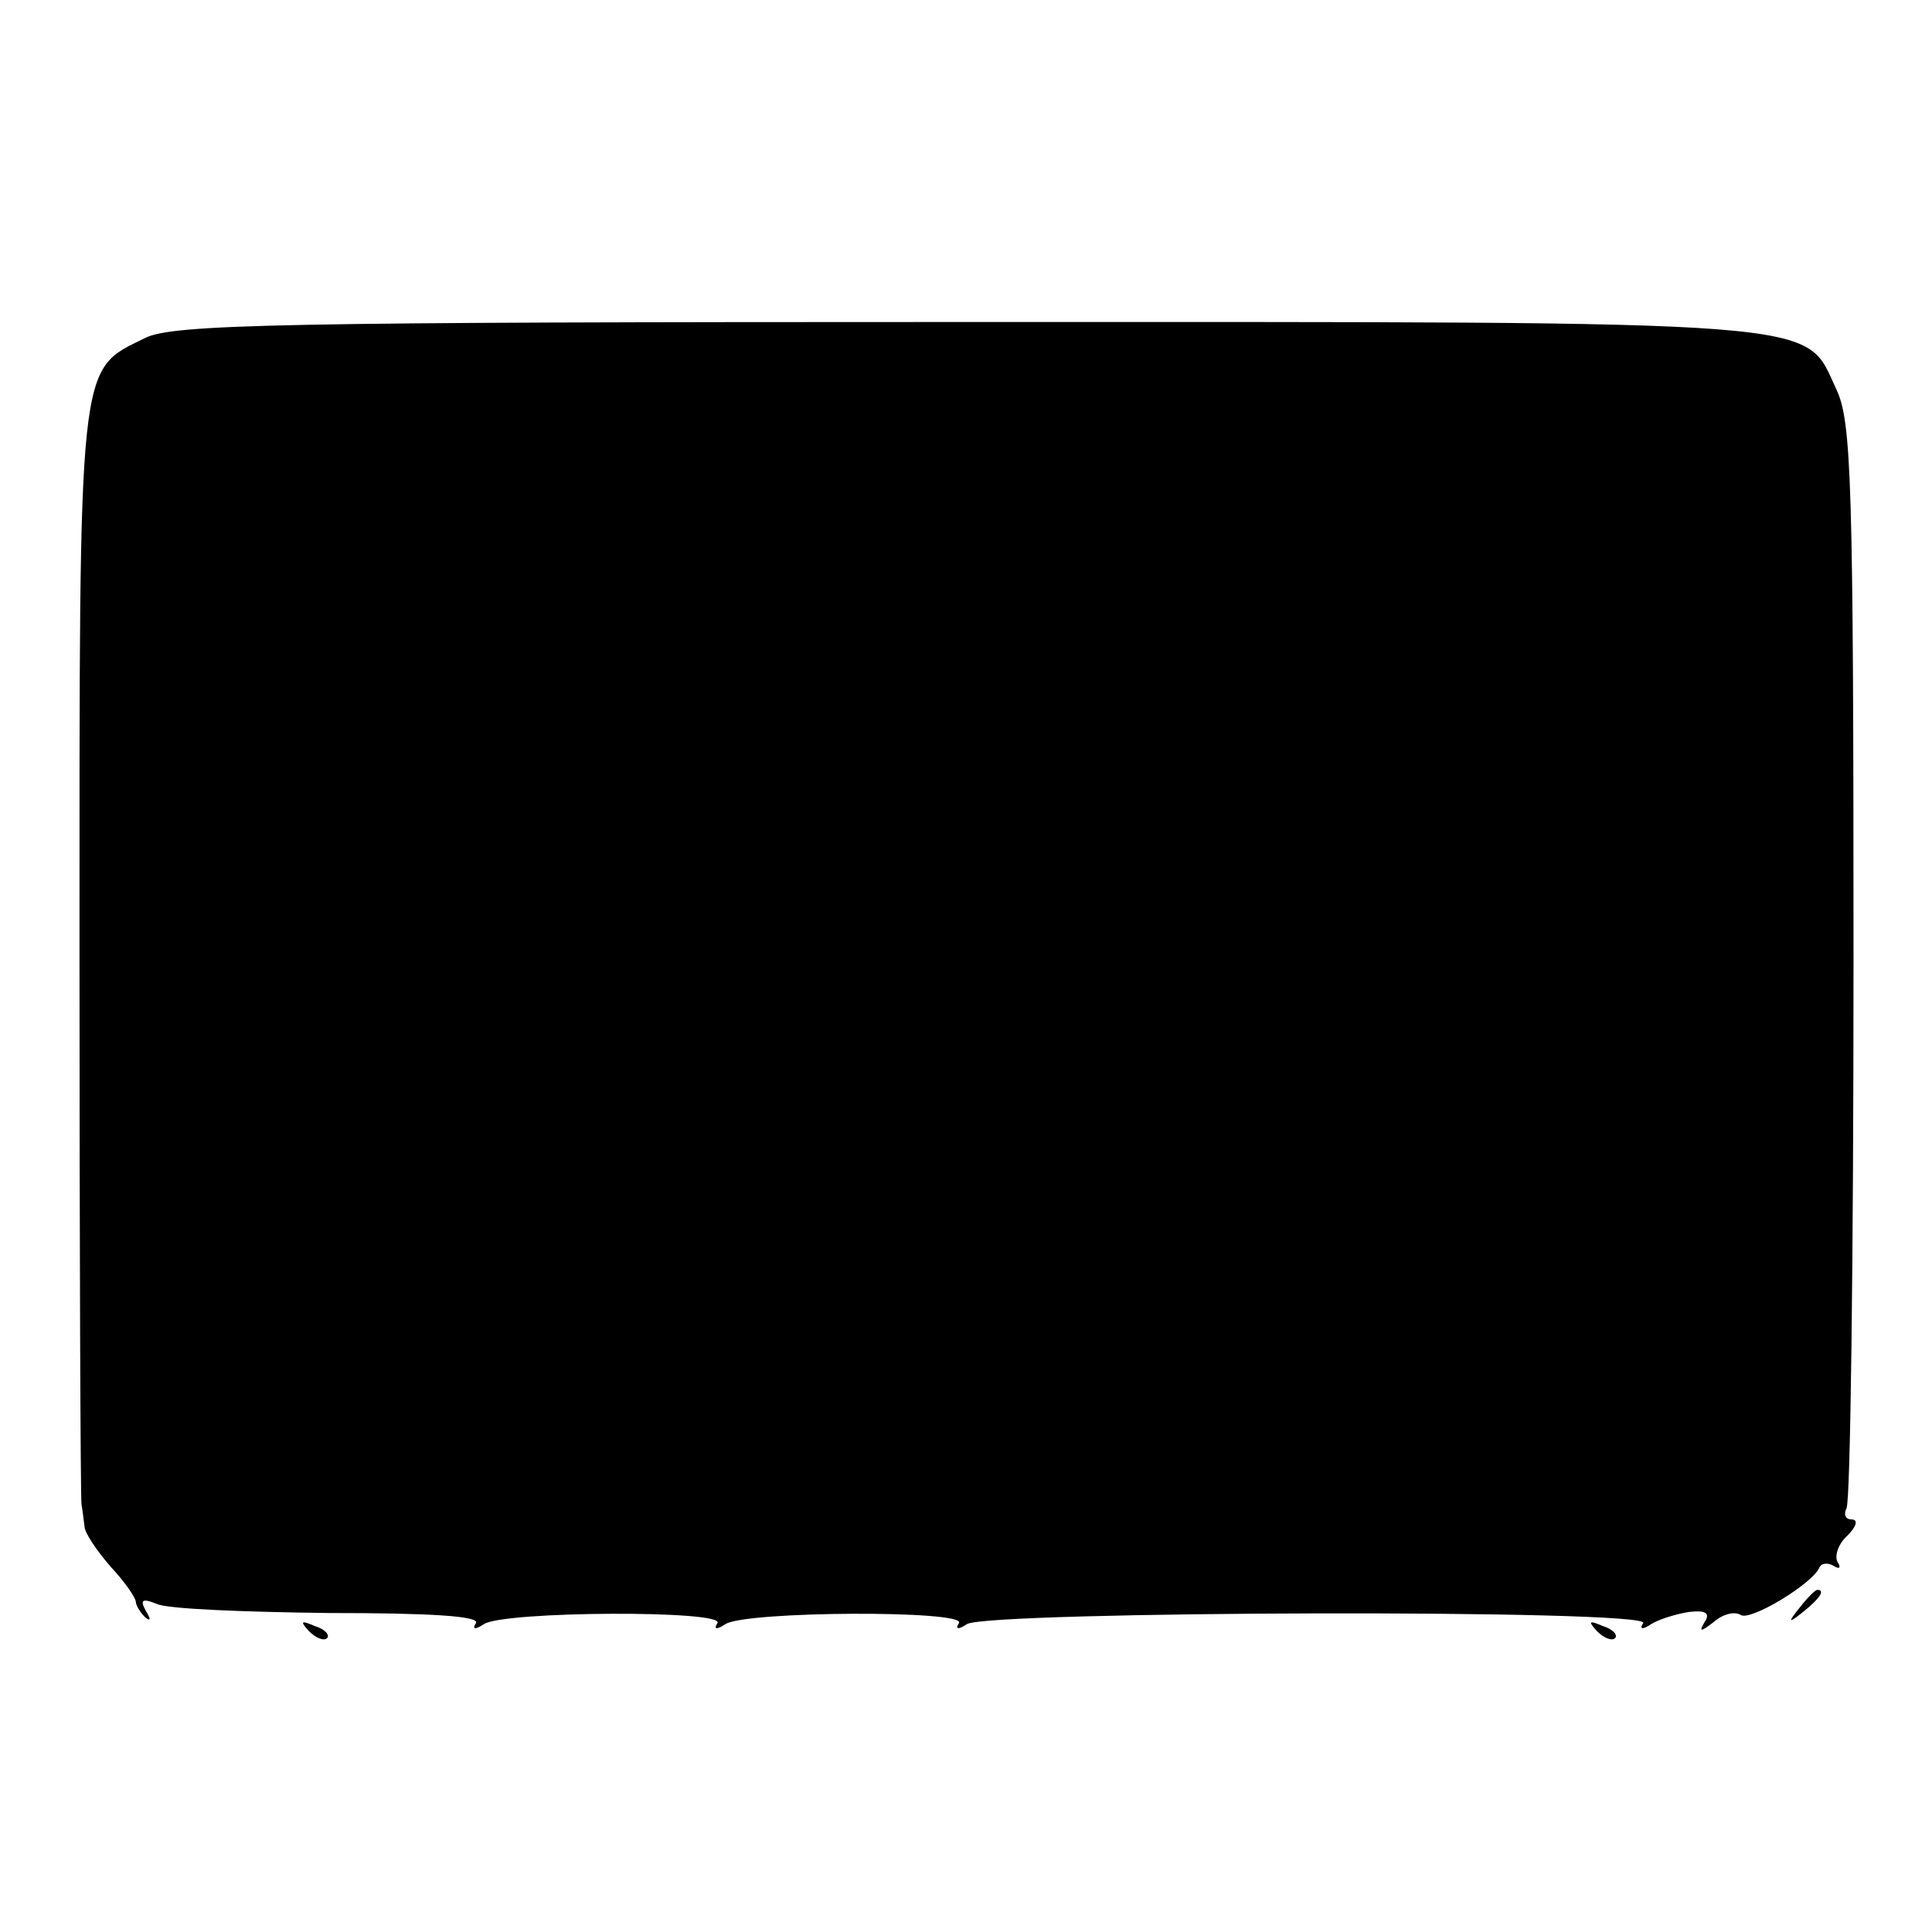
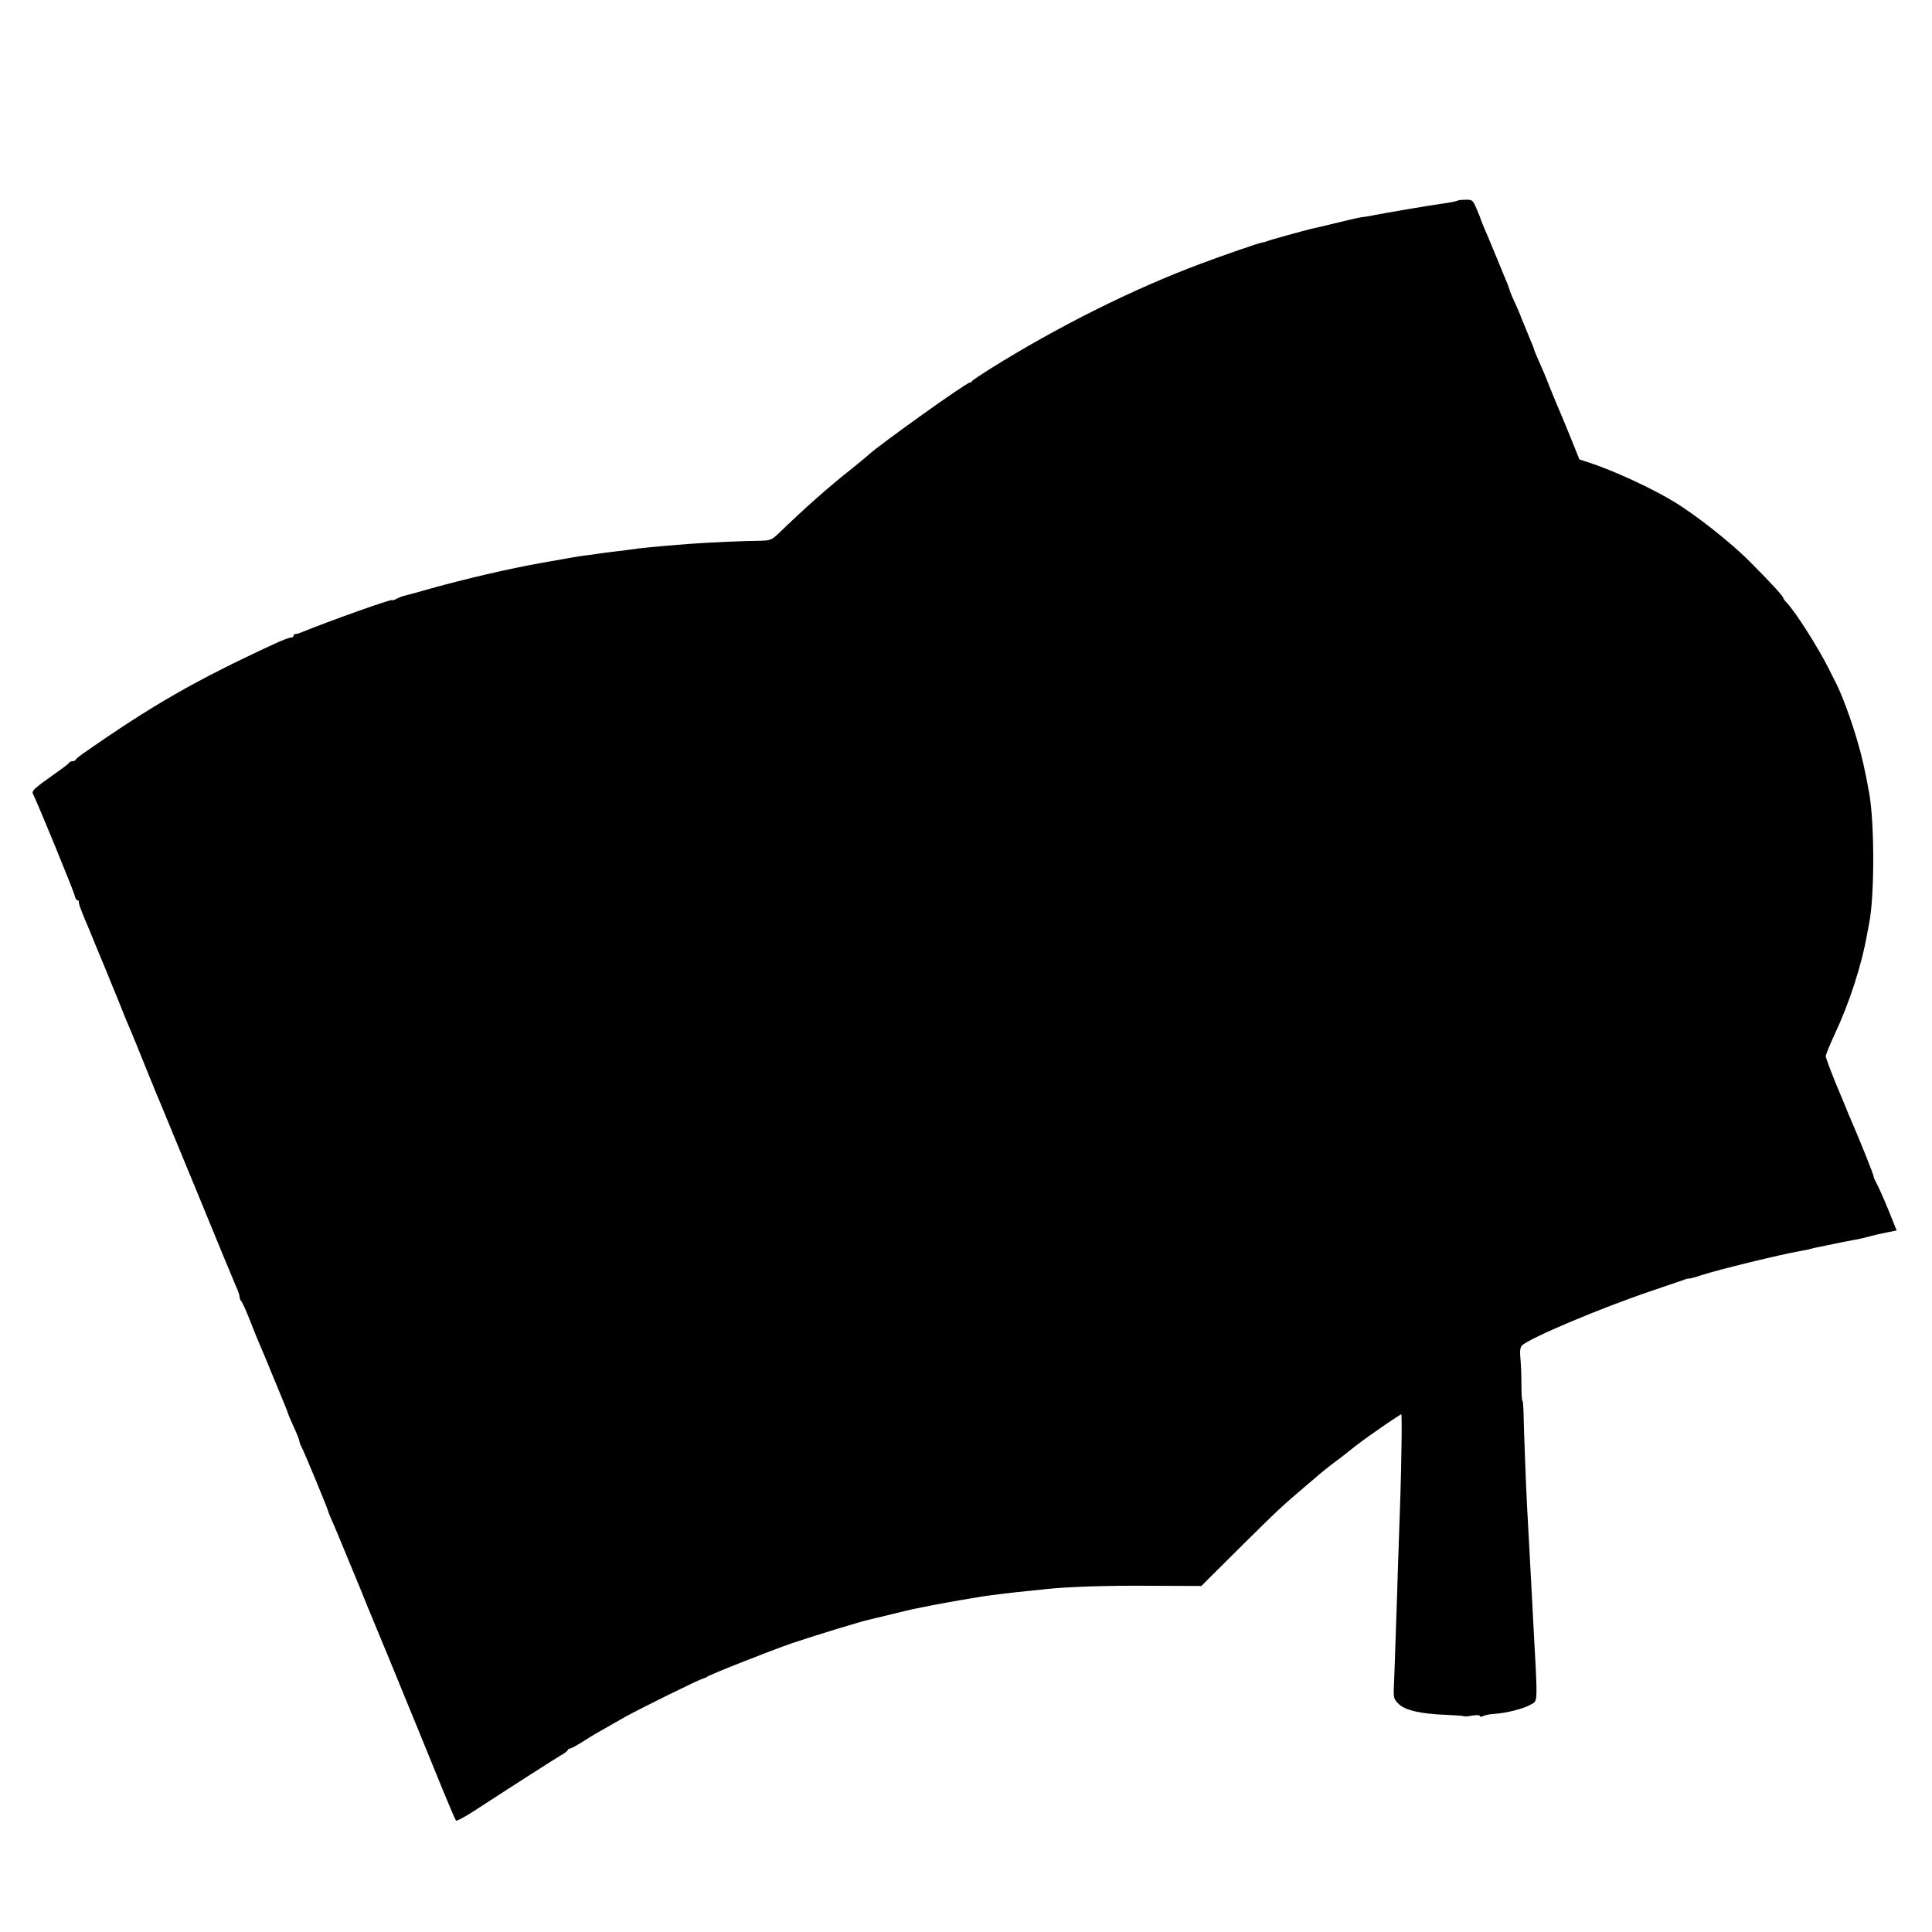
- <svg xmlns="http://www.w3.org/2000/svg" version="1.0" width="192pt" height="192pt" viewBox="0 0 192 192" preserveAspectRatio="xMidYMid meet">
-   <g transform="translate(0,192) scale(0.1,-0.1)" fill="#000000" stroke="none">
-     <path d="M144 1584 c-67 -33 -65 -16 -65 -612 0 -295 1 -541 2 -547 1 -5 2 -15 3 -22 0 -6 12 -24 26 -40 14 -15 25 -31 25 -35 0 -3 4 -10 9 -15 6 -5 6 -2 1 6 -6 11 -4 13 11 7 10 -5 87 -8 171 -9 100 0 150 -3 146 -10 -4 -6 -1 -7 8 -1 20 13 240 14 232 1 -4 -6 -1 -7 8 -1 20 13 240 14 232 1 -4 -6 -1 -7 8 -1 21 13 681 15 672 1 -4 -6 -1 -7 8 -1 8 5 25 10 37 12 17 2 22 -1 16 -10 -6 -10 -4 -10 9 0 9 8 21 11 27 7 10 -6 71 31 78 47 2 5 9 5 14 2 6 -4 8 -2 4 4 -3 6 1 18 10 26 9 9 11 16 4 16 -6 0 -8 5 -5 11 4 6 7 250 7 543 0 479 -2 537 -17 569 -33 70 6 67 -867 67 -677 0 -787 -2 -814 -16z" />
-     <path d="M1789 323 c-13 -16 -12 -17 4 -4 16 13 21 21 13 21 -2 0 -10 -8 -17 -17z" />
-     <path d="M307 299 c7 -7 15 -10 18 -7 3 3 -2 9 -12 12 -14 6 -15 5 -6 -5z" />
-     <path d="M1587 299 c7 -7 15 -10 18 -7 3 3 -2 9 -12 12 -14 6 -15 5 -6 -5z" />
+ <svg xmlns="http://www.w3.org/2000/svg" version="1.0" width="1000pt" height="1000pt" viewBox="0 0 1000 1000" preserveAspectRatio="xMidYMid meet">
+   <g transform="translate(0,1000) scale(0.1,-0.1)" fill="#000000" stroke="none">
+     <path d="M7546 8962 c-4 -3 -41 -11 -81 -16 -52 -7 -307 -50 -365 -62 -14 -3 -39 -7 -57 -9 -18 -3 -78 -17 -135 -31 -57 -14 -112 -27 -123 -29 -33 -8 -209 -56 -225 -63 -8 -3 -22 -7 -30 -8 -18 -3 -189 -62 -315 -109 -351 -131 -741 -326 -1090 -544 -49 -31 -91 -59 -93 -63 -2 -5 -8 -8 -12 -8 -18 0 -468 -322 -522 -372 -7 -7 -47 -40 -88 -73 -130 -103 -239 -200 -381 -337 -35 -33 -43 -36 -96 -37 -68 0 -270 -9 -363 -16 -166 -13 -263 -22 -310 -30 -14 -2 -50 -7 -80 -10 -30 -3 -68 -9 -85 -11 -16 -3 -46 -7 -65 -9 -29 -3 -89 -14 -235 -40 -155 -27 -393 -83 -565 -131 -69 -20 -133 -37 -142 -39 -9 -2 -26 -9 -37 -15 -12 -6 -21 -9 -21 -6 0 8 -325 -108 -475 -169 -11 -5 -23 -7 -27 -7 -5 1 -8 -3 -8 -8 0 -6 -7 -10 -15 -10 -8 0 -50 -16 -92 -36 -404 -187 -625 -314 -987 -567 -17 -12 -33 -25 -34 -29 -2 -5 -10 -8 -17 -8 -7 0 -15 -3 -17 -8 -2 -4 -34 -29 -73 -56 -108 -76 -123 -90 -114 -106 21 -40 210 -500 216 -527 3 -13 9 -23 14 -23 5 0 8 -3 7 -7 -1 -9 5 -28 32 -93 11 -25 38 -90 60 -145 23 -55 45 -109 50 -120 4 -11 29 -72 55 -135 46 -116 51 -126 78 -190 8 -19 34 -82 57 -140 23 -58 47 -116 53 -130 5 -14 11 -27 12 -30 1 -3 9 -23 19 -45 9 -22 98 -238 198 -480 99 -242 189 -459 199 -482 11 -23 19 -48 19 -55 0 -8 4 -18 9 -23 5 -6 24 -46 41 -90 17 -44 37 -93 44 -110 7 -16 22 -52 34 -80 11 -27 43 -105 71 -172 28 -67 51 -124 51 -127 0 -3 14 -35 30 -71 17 -36 30 -70 30 -75 0 -6 4 -18 10 -28 12 -20 140 -330 140 -338 0 -3 9 -24 19 -47 11 -23 40 -94 66 -157 26 -63 53 -128 60 -145 7 -16 32 -77 55 -135 24 -58 51 -123 60 -145 9 -22 35 -85 58 -140 109 -266 219 -534 274 -670 34 -82 64 -153 68 -158 4 -4 47 19 96 51 175 114 414 267 446 286 18 10 35 22 36 27 2 5 8 9 13 9 6 0 33 15 62 33 51 33 84 52 222 130 87 48 385 195 405 199 8 2 17 6 20 9 8 9 327 135 440 174 106 36 361 114 392 120 9 2 63 15 120 29 57 14 114 28 128 30 14 3 34 7 45 9 36 8 189 36 230 42 22 4 51 8 65 11 44 7 166 22 240 29 30 3 73 7 95 10 116 12 317 19 546 17 l257 -1 198 197 c198 196 219 216 344 322 36 30 67 57 70 60 3 3 30 24 60 48 30 23 60 45 65 49 6 5 30 24 54 43 25 19 55 42 67 50 12 8 56 39 97 68 42 28 78 52 80 52 2 0 3 -78 1 -173 -2 -151 -6 -279 -19 -642 -1 -49 -6 -187 -10 -305 -4 -118 -8 -246 -10 -284 -3 -66 -1 -71 26 -97 34 -32 114 -50 243 -55 49 -2 90 -5 93 -7 2 -2 21 -1 43 3 23 4 40 3 40 -2 0 -5 7 -5 18 0 9 5 35 10 57 11 62 4 152 27 188 48 38 23 37 -12 12 448 -3 66 -8 152 -10 190 -3 66 -13 238 -20 370 -6 105 -18 427 -19 497 -1 38 -3 68 -6 68 -3 0 -5 35 -5 78 0 42 -2 103 -5 136 -4 42 -2 62 8 72 38 38 413 196 672 283 85 29 162 55 170 58 8 4 18 6 22 5 3 -1 33 7 65 18 94 30 409 107 513 125 19 3 43 8 52 11 9 3 27 7 40 9 13 3 34 7 48 10 52 11 77 16 130 26 30 5 69 14 85 19 17 5 55 14 86 20 l56 11 -43 107 c-24 59 -52 121 -61 137 -9 17 -16 32 -15 35 2 5 -78 204 -116 290 -8 19 -16 37 -17 40 -3 8 -13 34 -67 162 -26 65 -48 124 -48 131 0 8 21 59 46 113 76 162 140 358 168 519 3 17 8 40 10 52 29 141 29 520 1 678 -24 130 -38 193 -65 282 -30 102 -79 234 -105 283 -7 14 -24 48 -38 76 -53 107 -171 293 -216 341 -12 12 -21 25 -21 28 0 9 -66 81 -175 190 -96 97 -284 245 -397 312 -115 69 -306 157 -428 197 l-55 18 -39 97 c-21 53 -47 114 -56 136 -10 22 -32 76 -50 120 -31 79 -42 105 -74 177 -9 20 -16 38 -16 41 0 2 -8 22 -17 43 -9 22 -17 41 -18 44 -1 3 -9 22 -18 44 -9 21 -17 40 -17 42 0 2 -12 29 -26 61 -15 31 -27 62 -29 67 -1 6 -7 22 -12 36 -6 14 -34 81 -62 150 -28 69 -57 136 -63 150 -6 14 -12 30 -14 35 -1 6 -11 31 -22 56 -19 44 -22 46 -57 45 -20 0 -38 -2 -39 -4z" />
  </g>
</svg>
